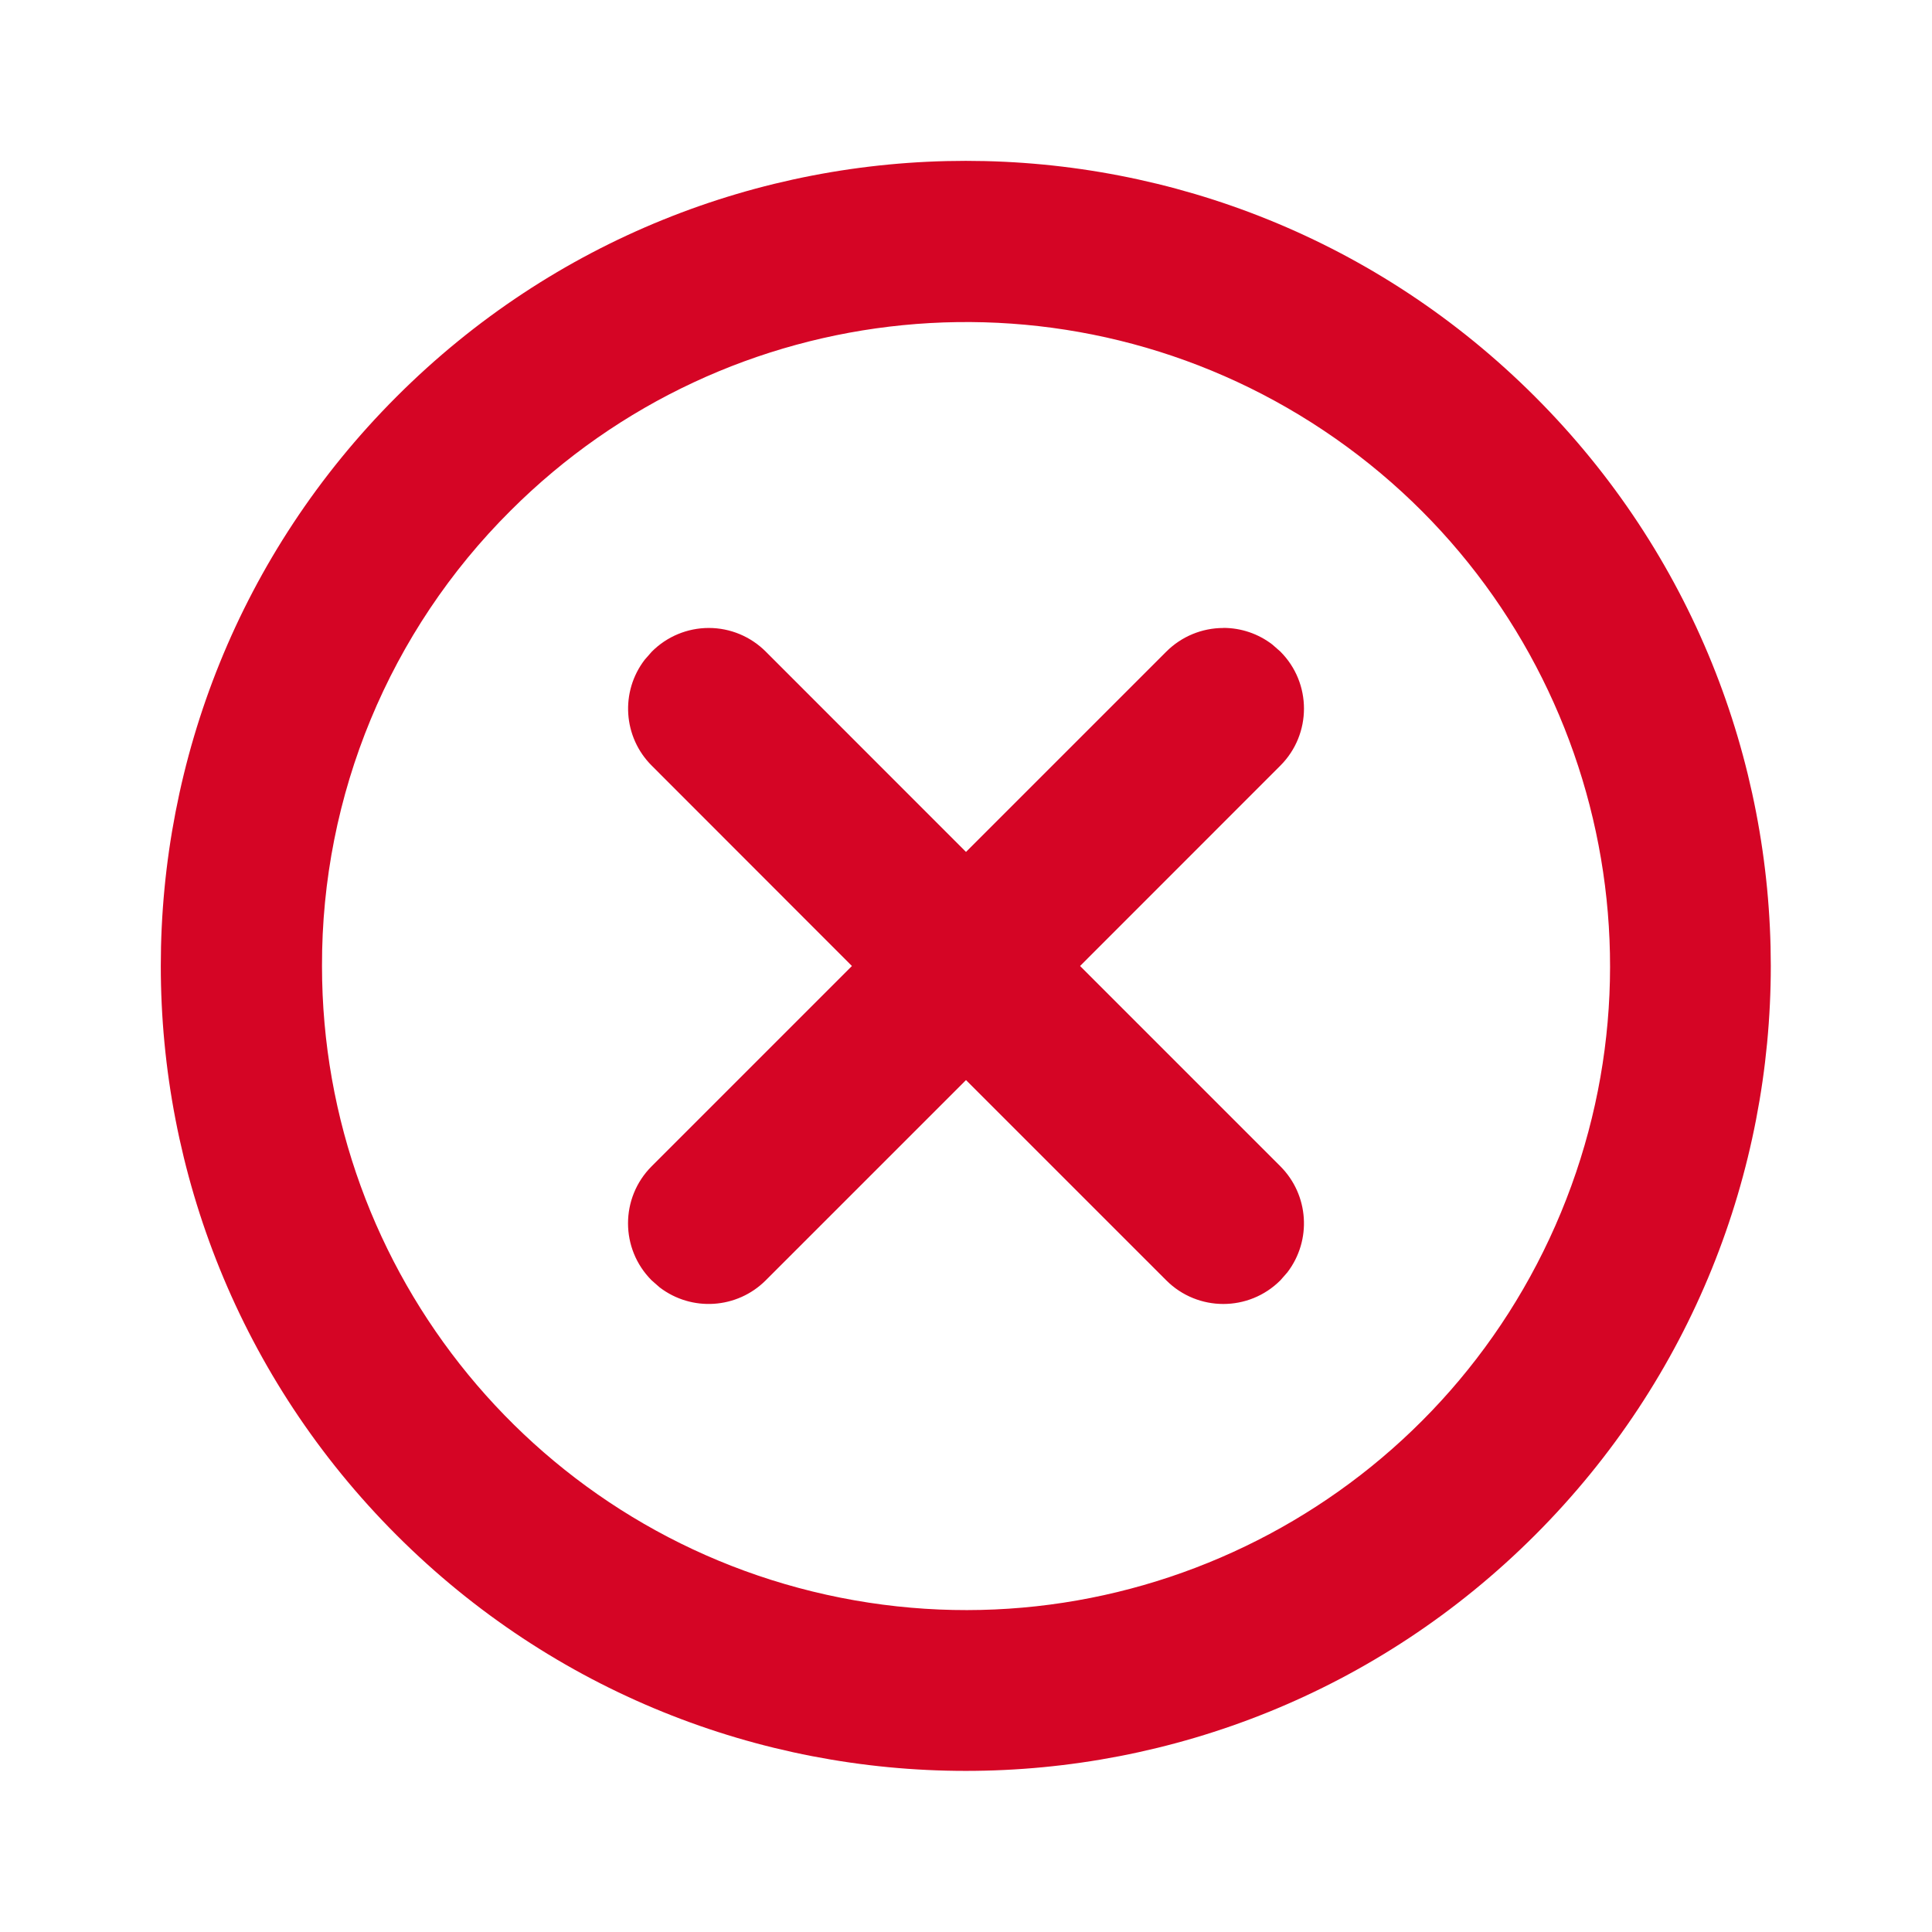
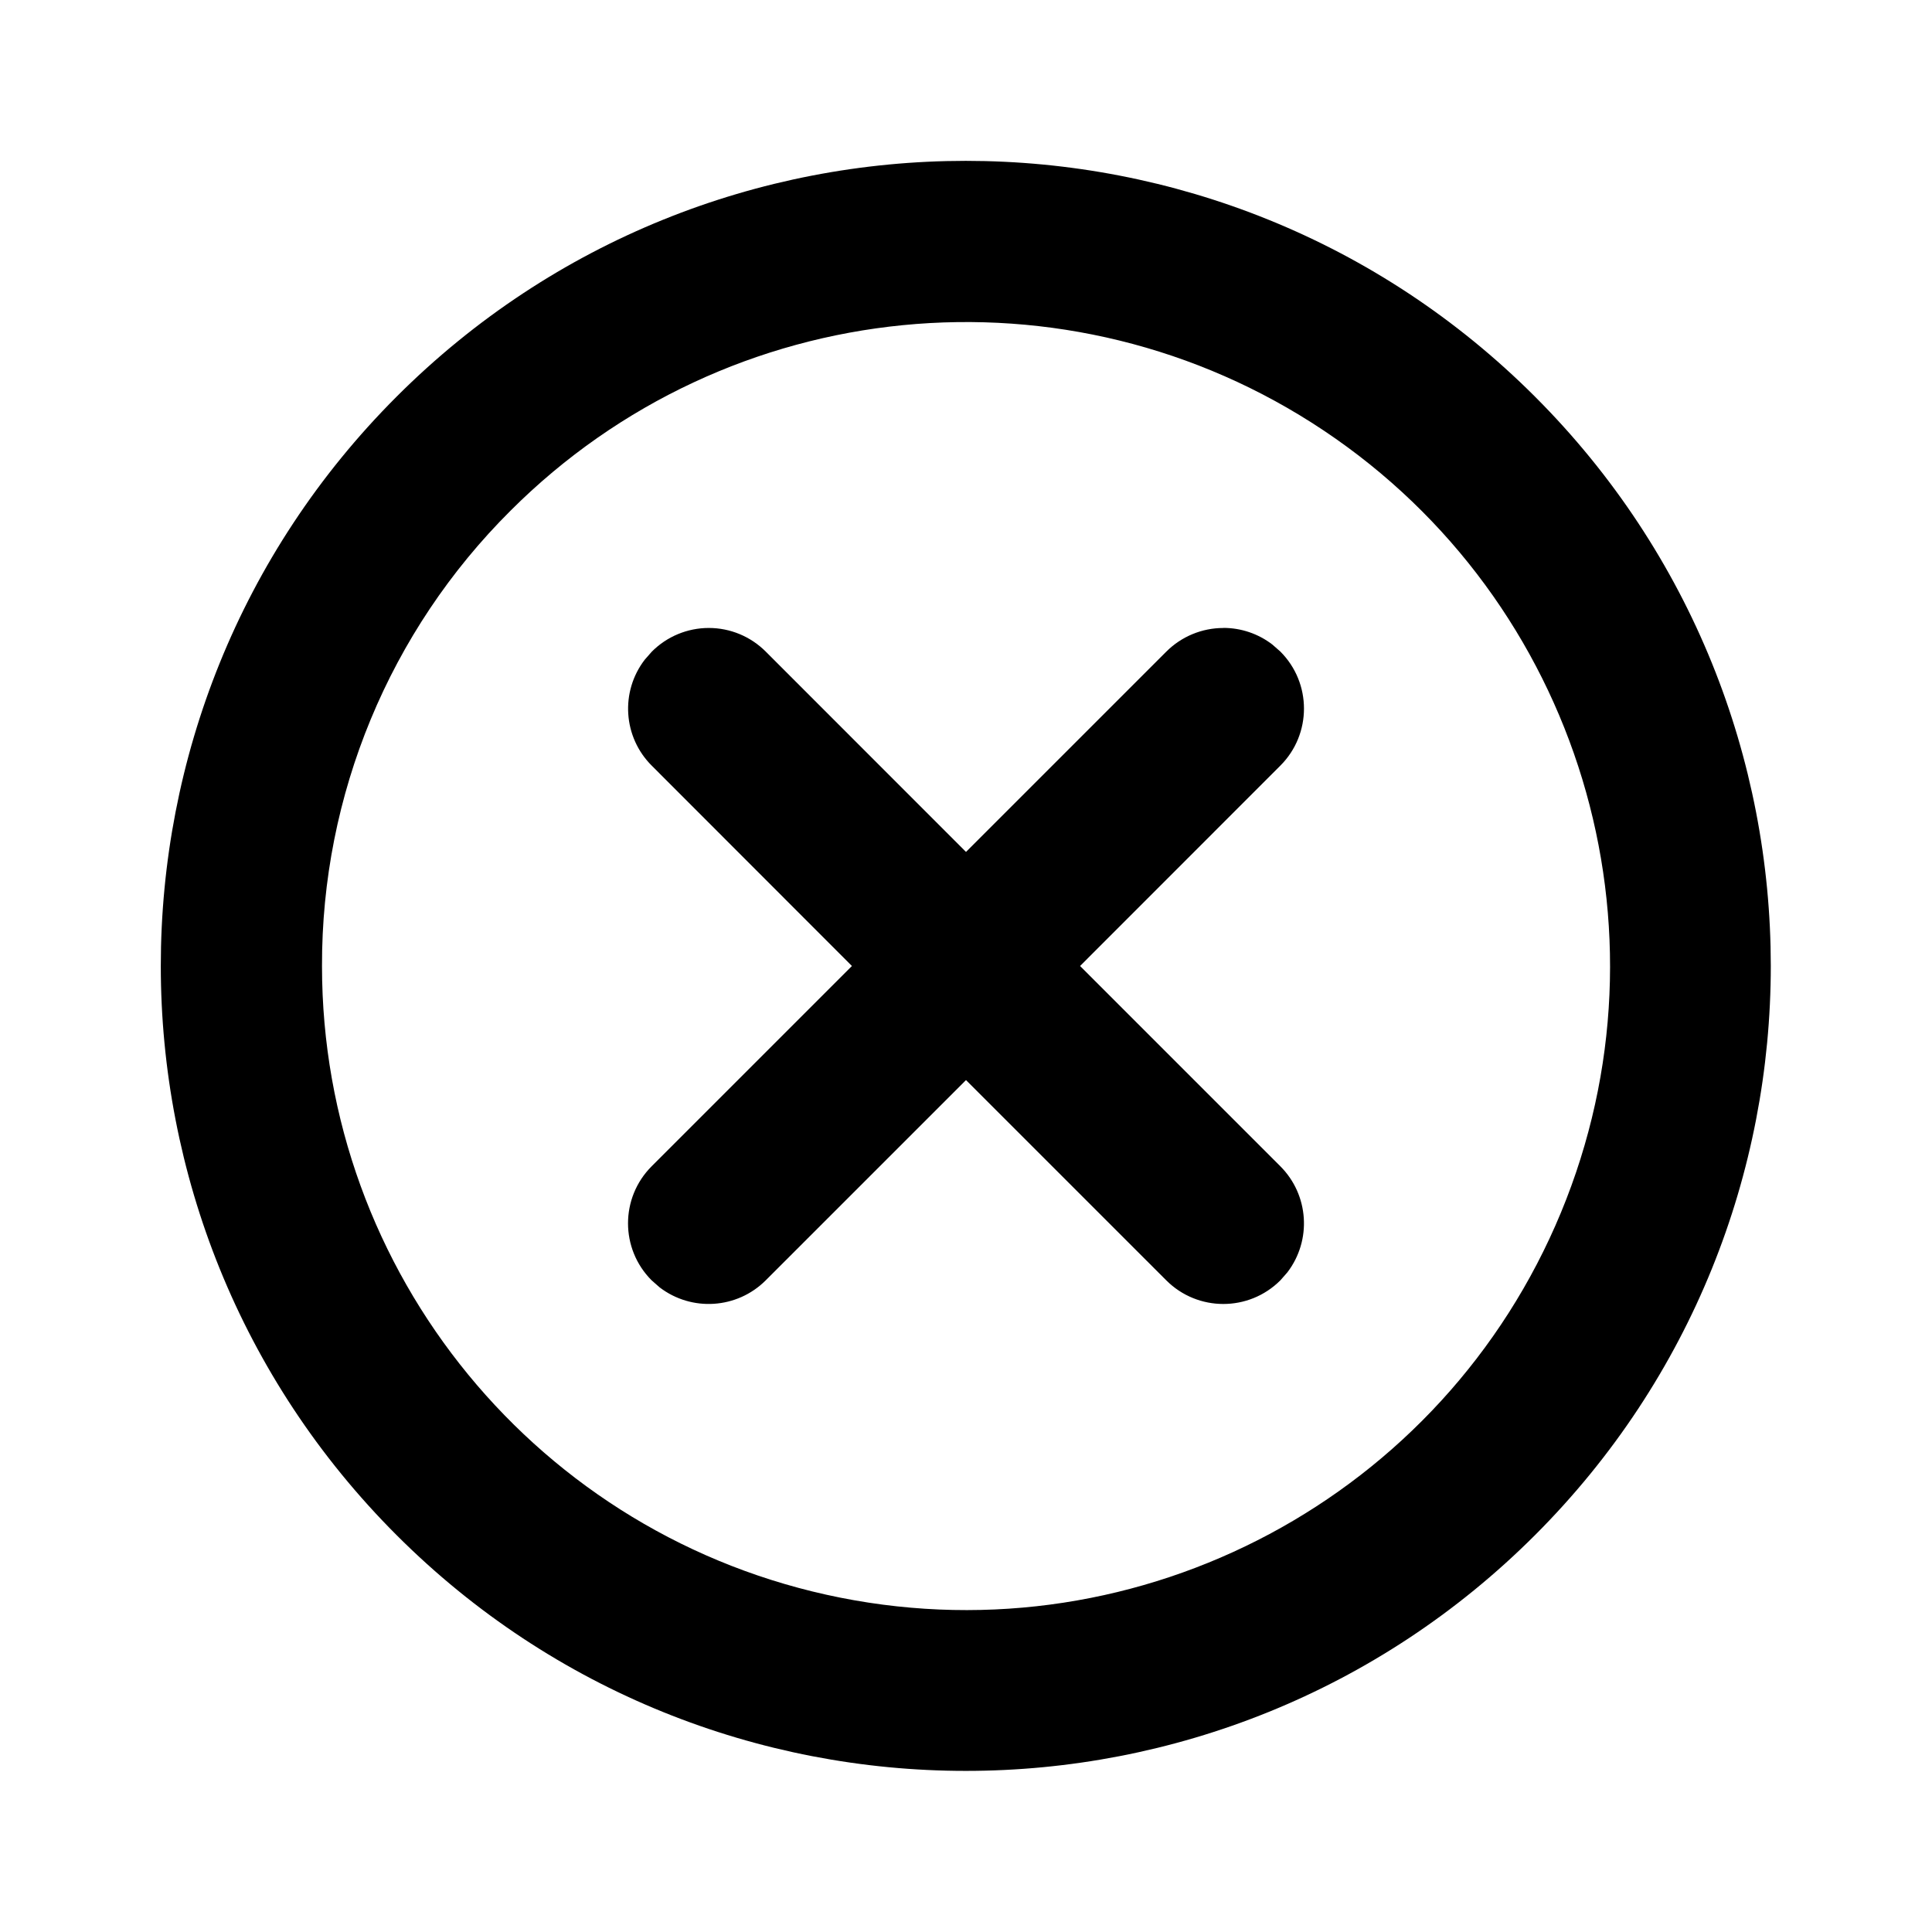
- <svg xmlns="http://www.w3.org/2000/svg" xmlns:xlink="http://www.w3.org/1999/xlink" width="24" height="24">
+ <svg xmlns="http://www.w3.org/2000/svg" xmlns:xlink="http://www.w3.org/1999/xlink" viewBox="0 0 24 24">
  <defs>
    <path id="a" d="M4.927 4.927c3.905-3.905 10.236-3.905 14.141 0a10 10 0 11-14.141 0zm11.518.422a8.002 8.002 0 00-10.102.994A7.948 7.948 0 004 12a8 8 0 1012.445-6.651zM15.197 7.8c.221 0 .435.073.609.207l.099.087a1.002 1.002 0 010 1.417L13.417 12l2.488 2.488a1.003 1.003 0 01.087 1.318l-.087.099a1.002 1.002 0 01-1.417 0L12 13.417l-2.488 2.488a1.003 1.003 0 01-1.318.087l-.099-.087a1.002 1.002 0 010-1.417L10.583 12 8.097 9.512a.999.999 0 01-.087-1.318l.087-.099a.999.999 0 011.416 0L12 10.583l2.488-2.488c.188-.188.443-.294.709-.294z" />
  </defs>
-   <use fill="#D50525" xlink:href="#a" fill-rule="evenodd" />
+   <use xlink:href="#a" fill-rule="evenodd" />
</svg>
